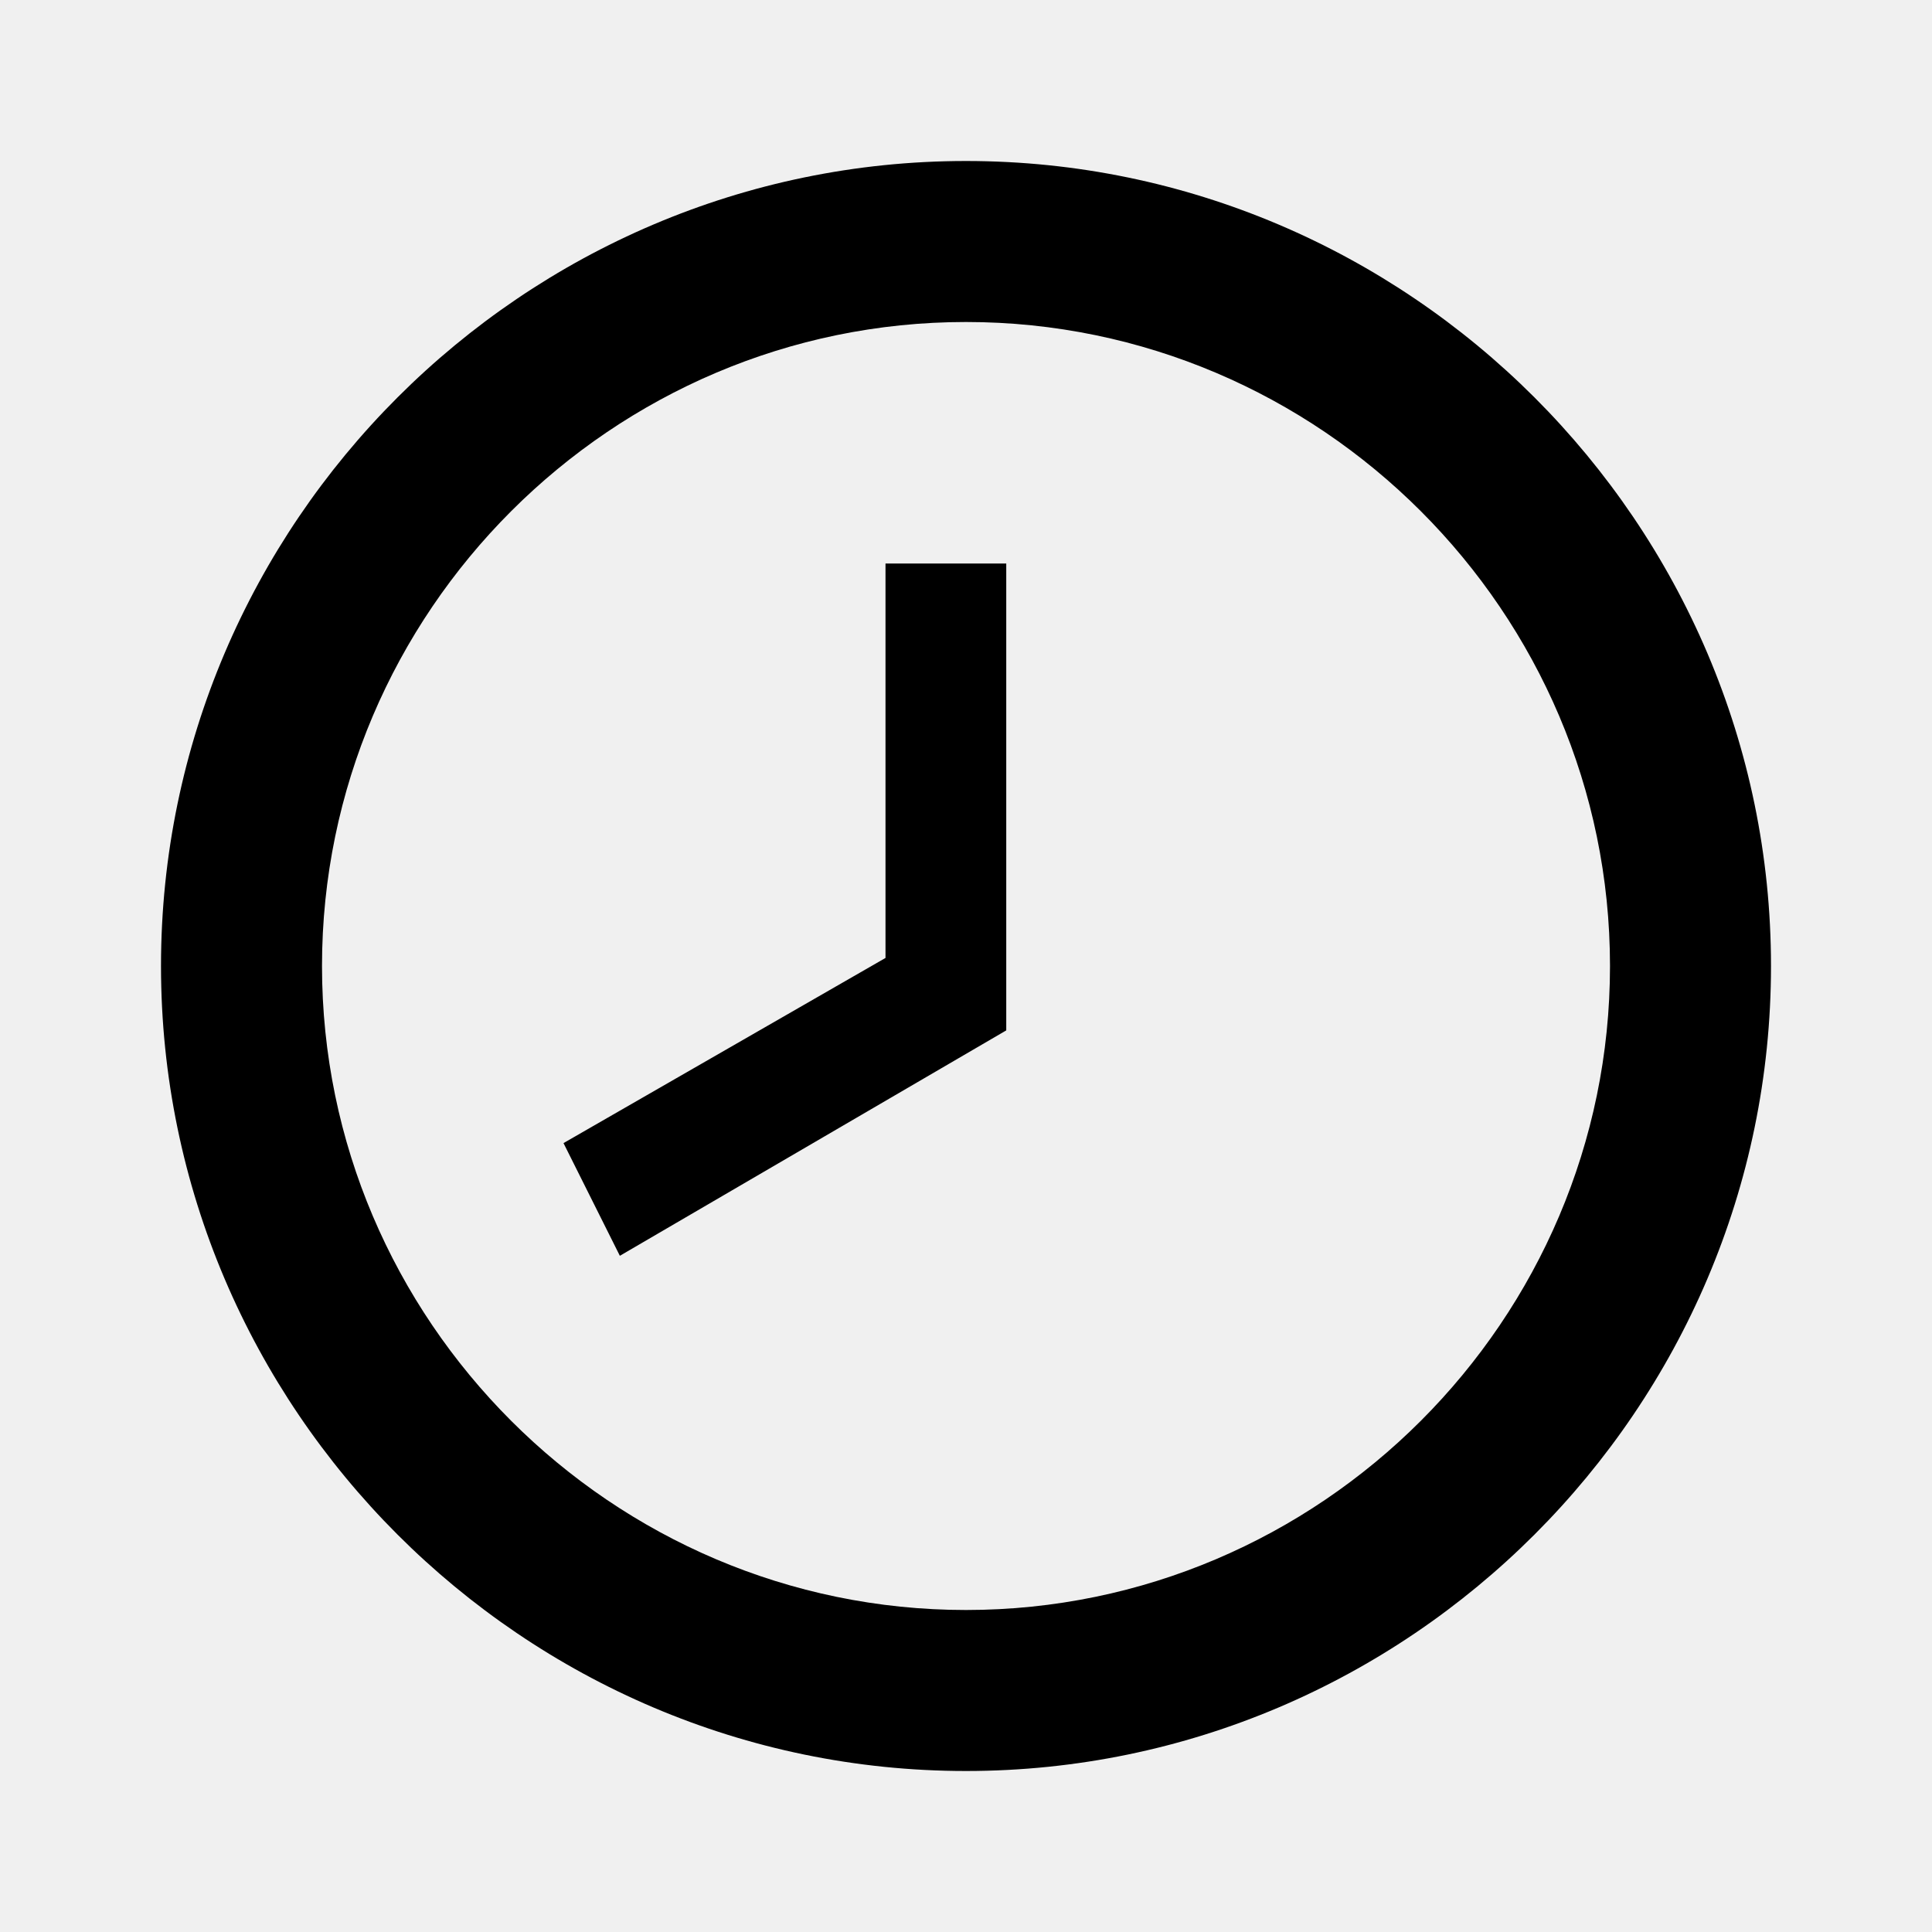
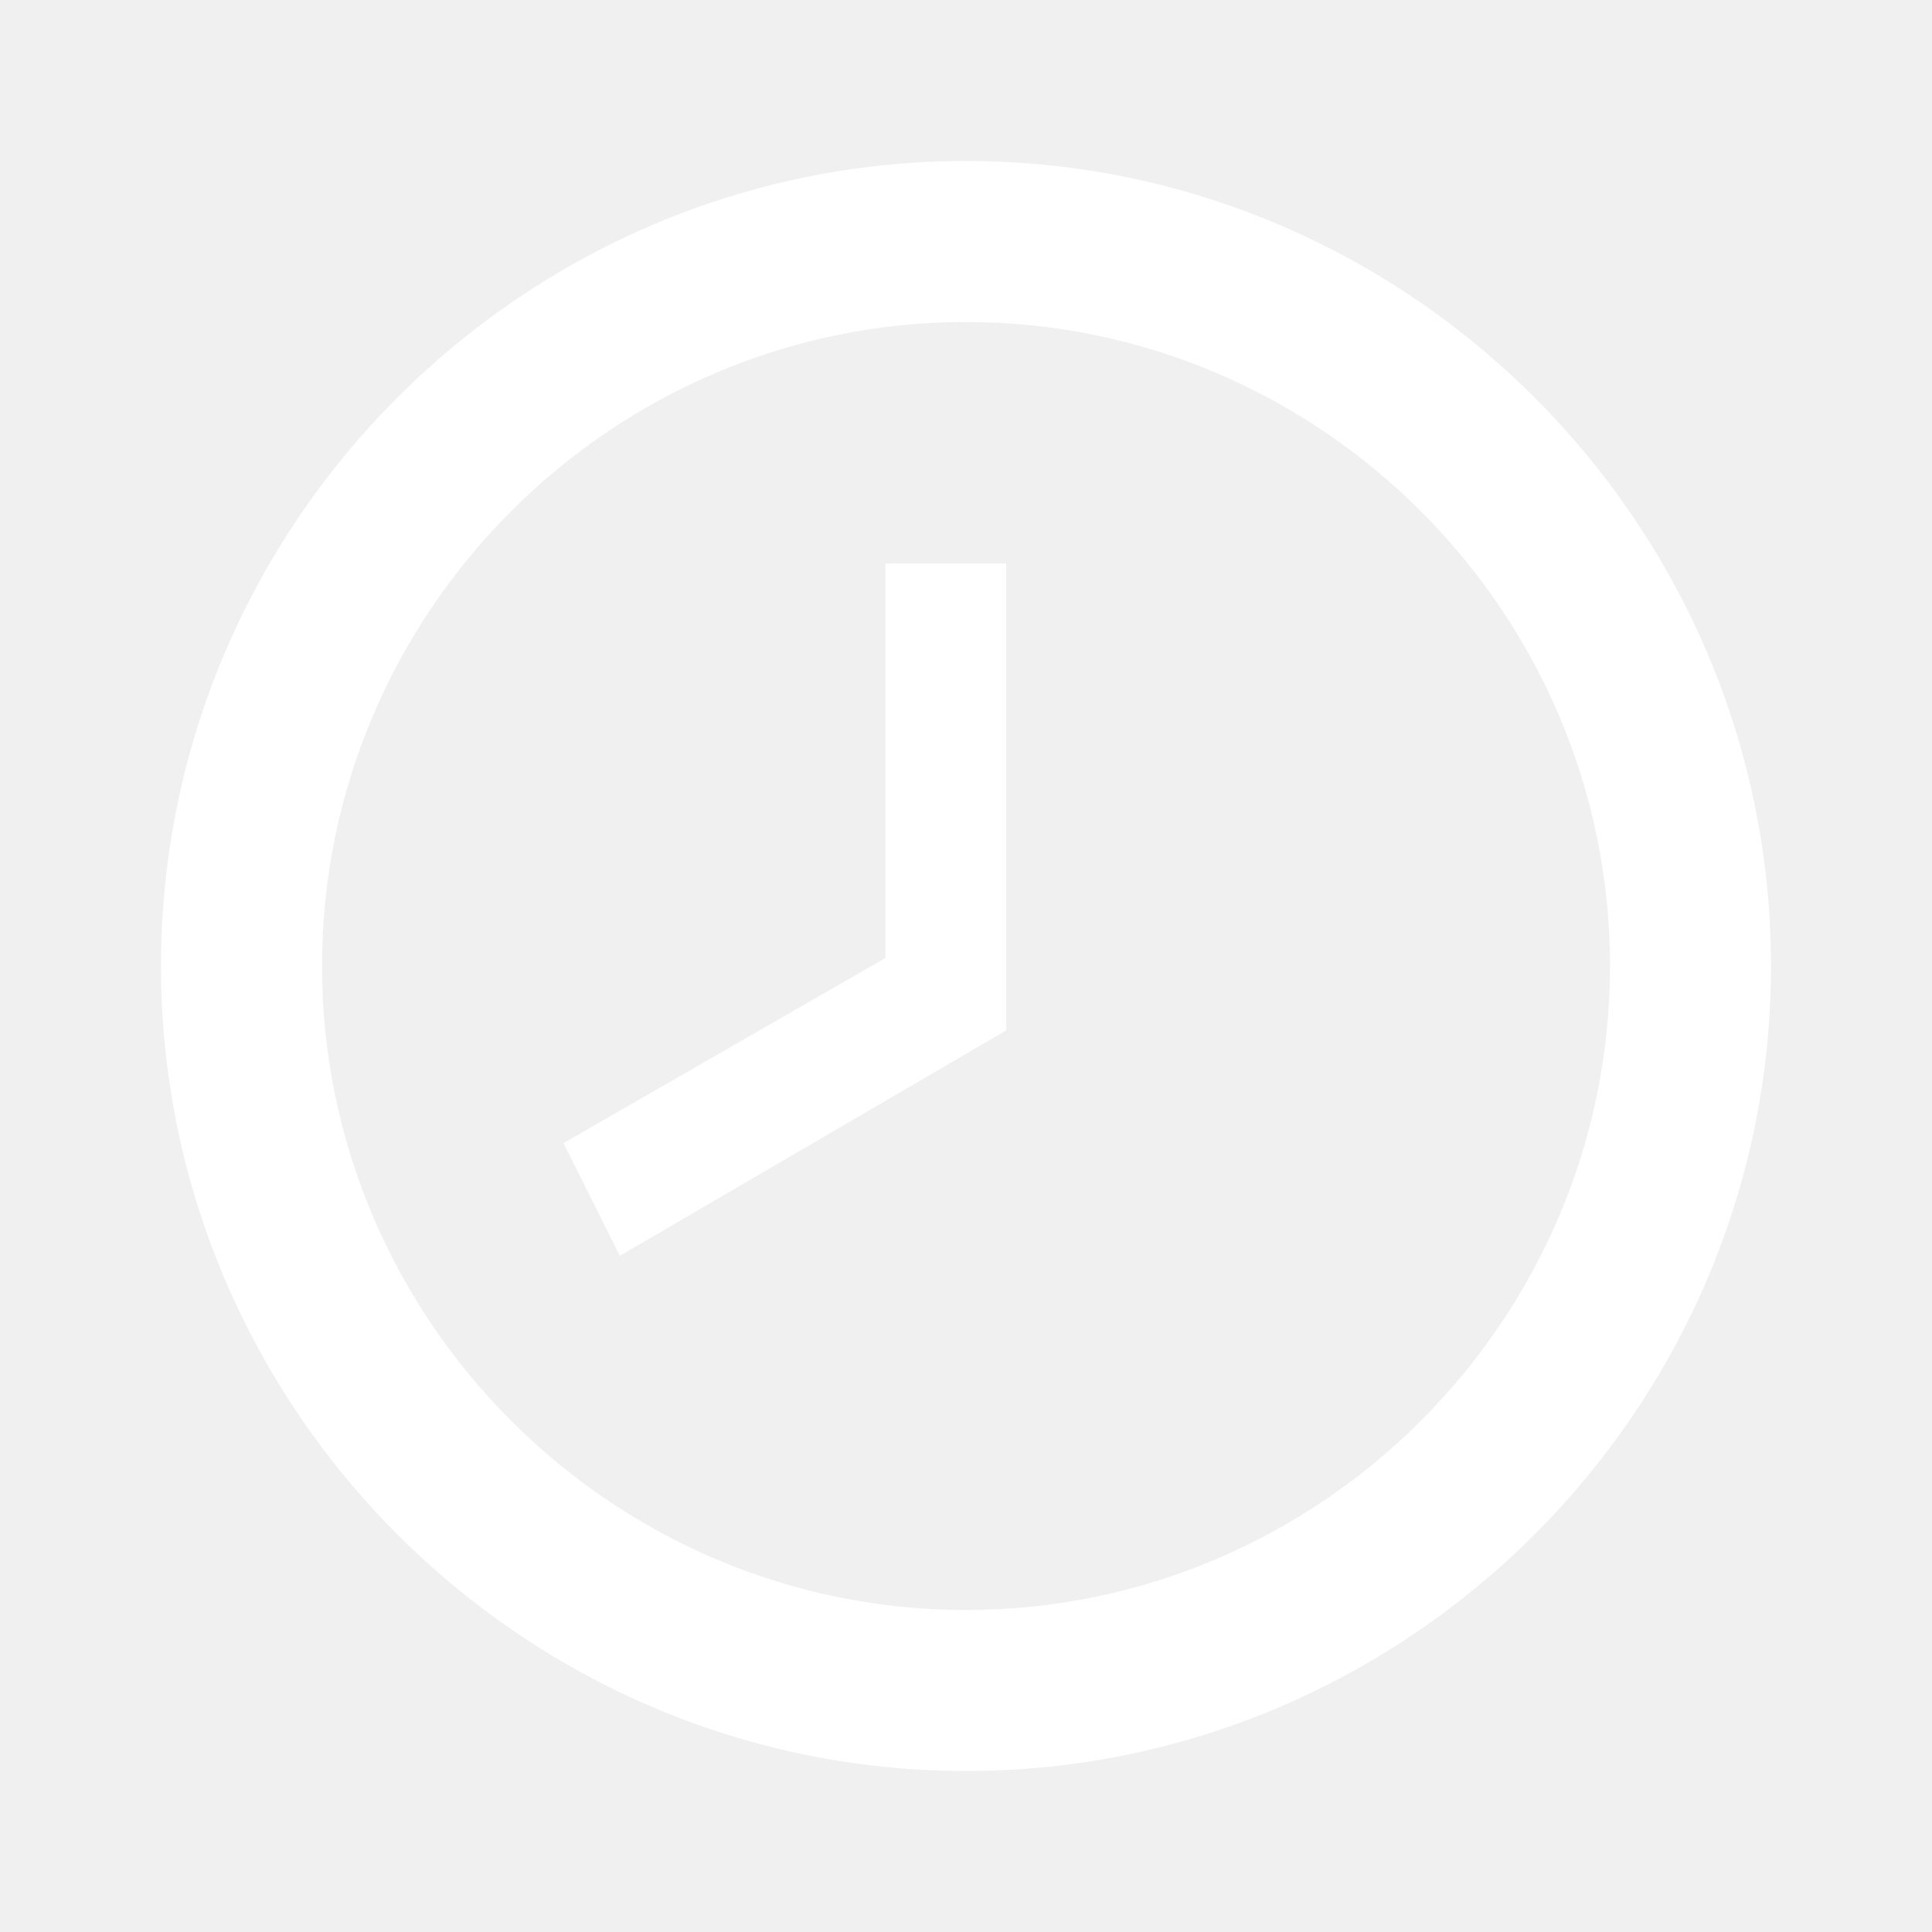
<svg xmlns="http://www.w3.org/2000/svg" viewBox="0 0 24 24">
-   <path d="M12 20C16.4 20 20 16.4 20 12S16.4 4 12 4 4 7.6 4 12 7.6 20 12 20M12 2C17.5 2 22 6.5 22 12S17.5 22 12 22C6.5 22 2 17.5 2 12C2 6.5 6.5 2 12 2M12.5 12.8L7.7 15.6L7 14.2L11 11.9V7H12.5V12.8Z" />
+   <path fill="#FFFFFF" d="M12 20C16.4 20 20 16.4 20 12S16.4 4 12 4 4 7.6 4 12 7.6 20 12 20M12 2C17.5 2 22 6.5 22 12S17.5 22 12 22C6.5 22 2 17.5 2 12C2 6.5 6.5 2 12 2M12.5 12.8L7.7 15.6L7 14.2L11 11.9V7H12.5V12.8Z" />
</svg>
